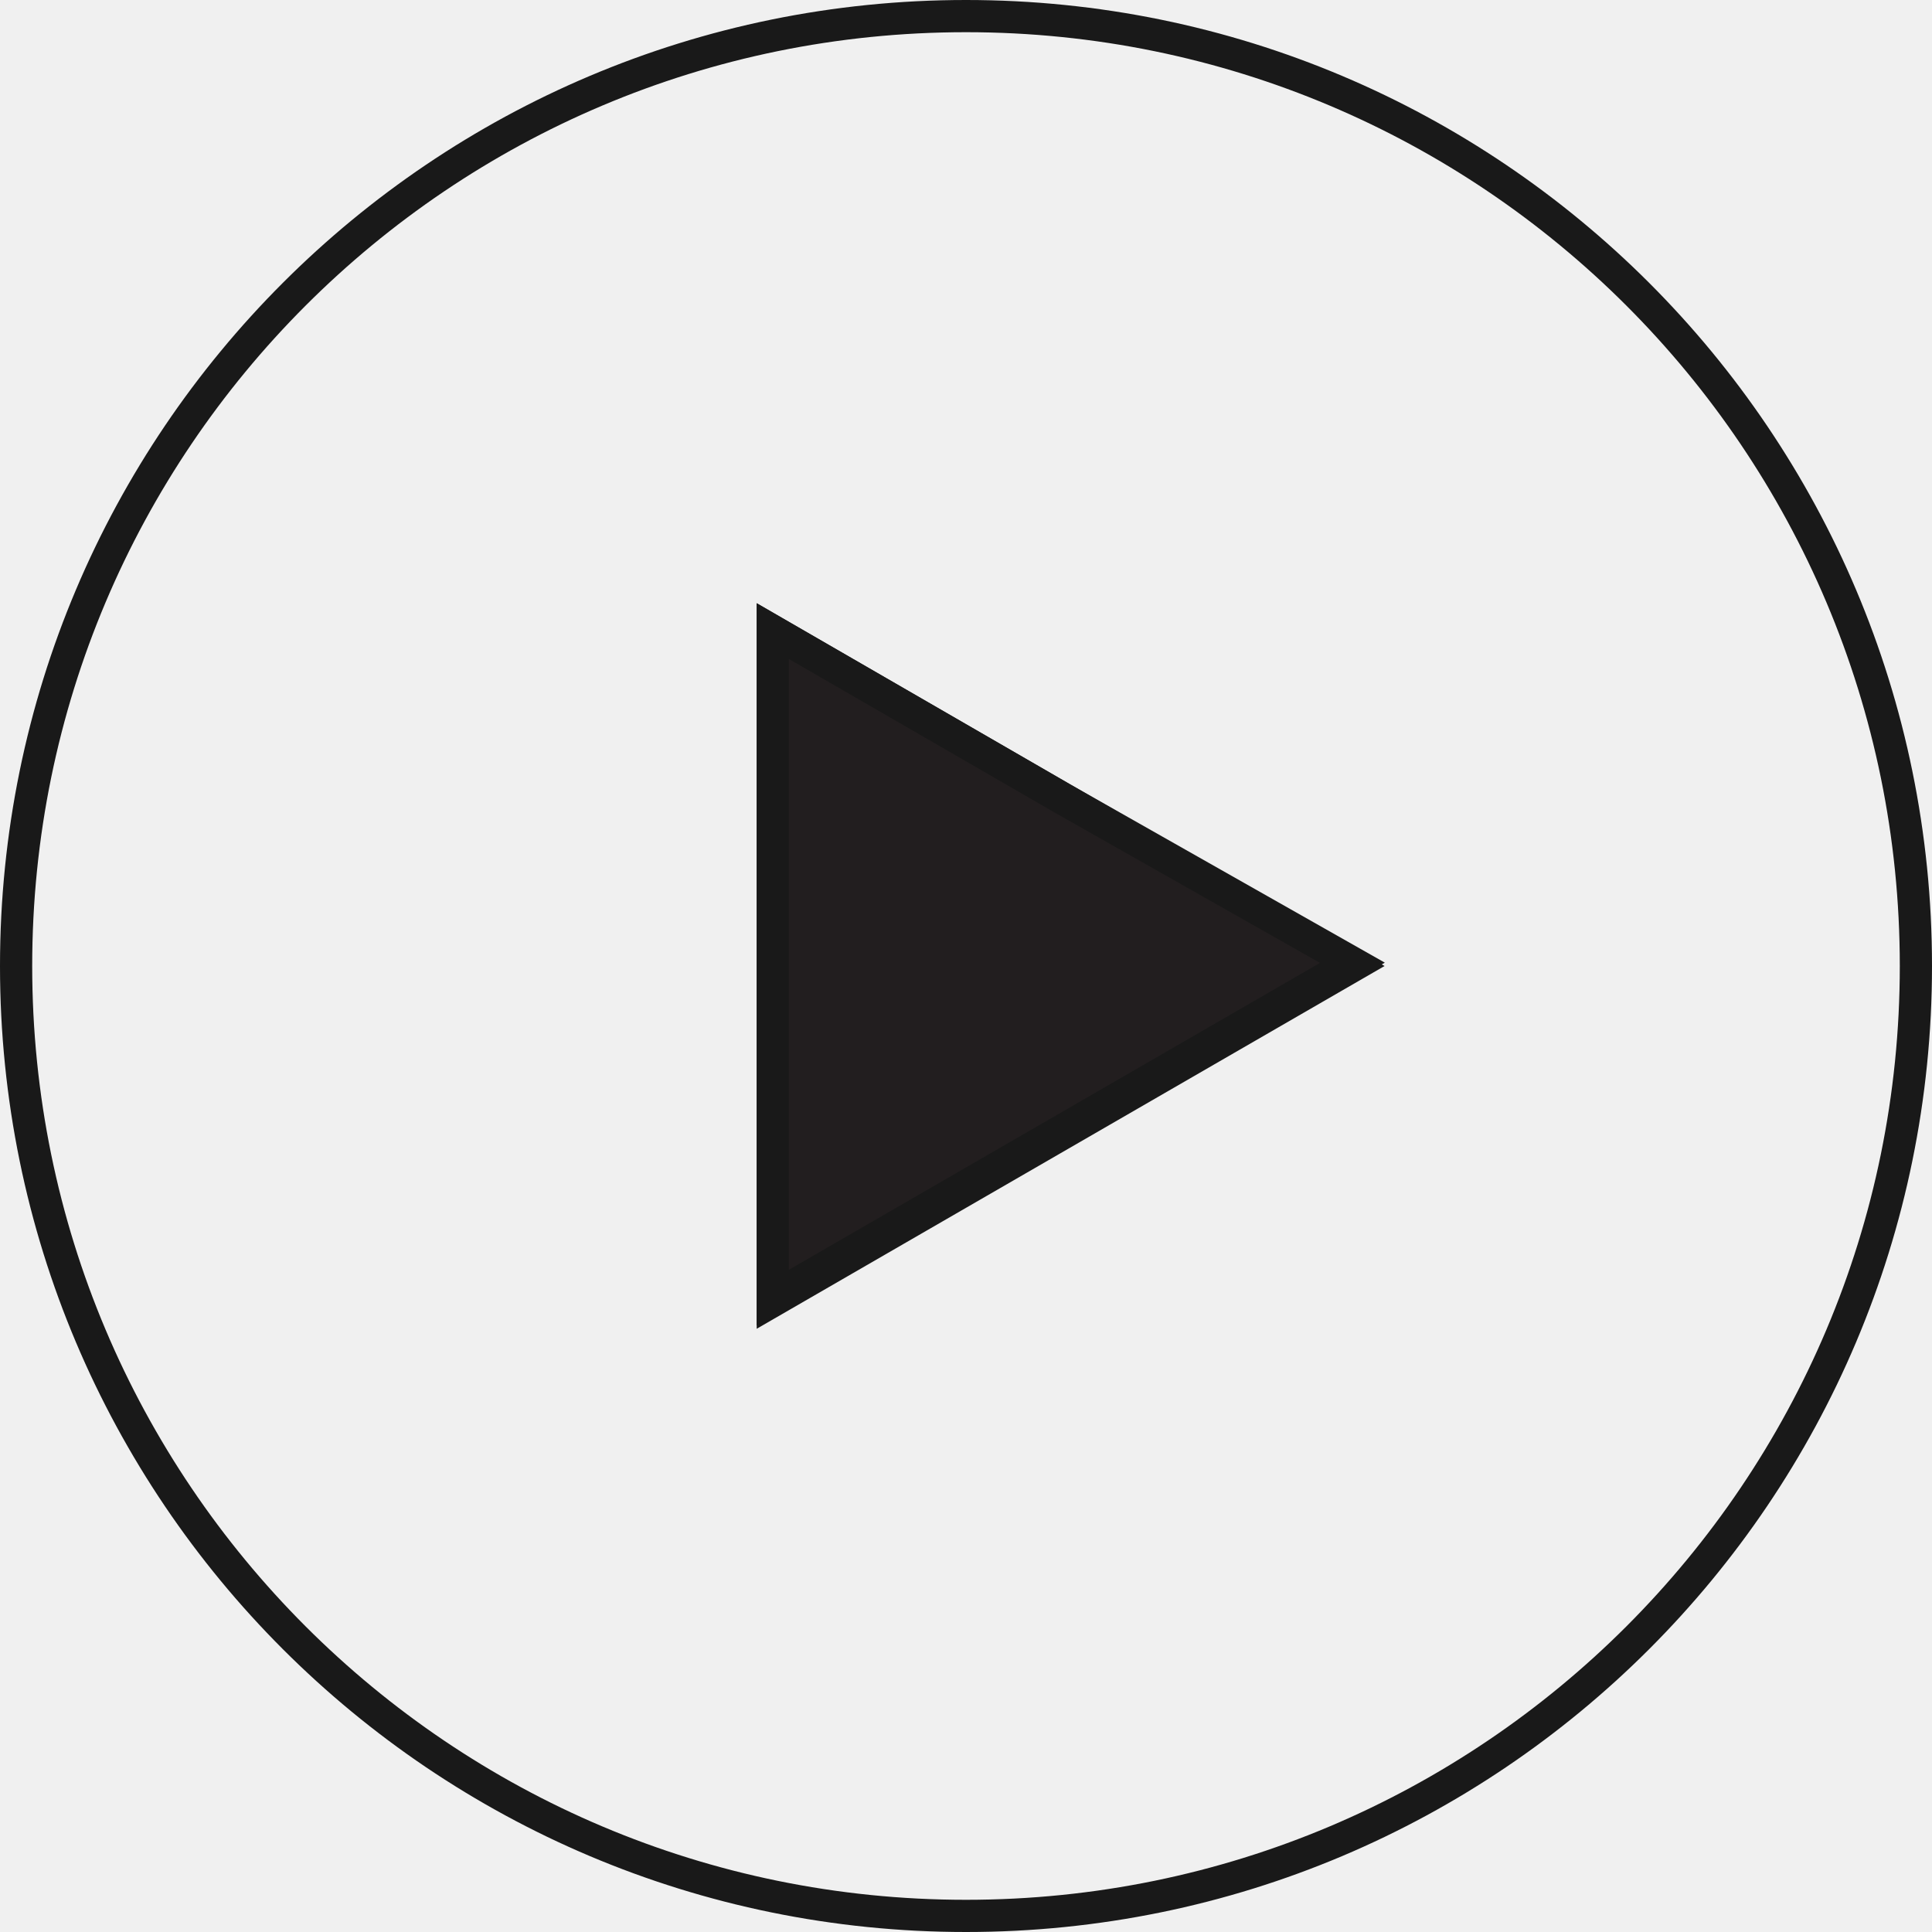
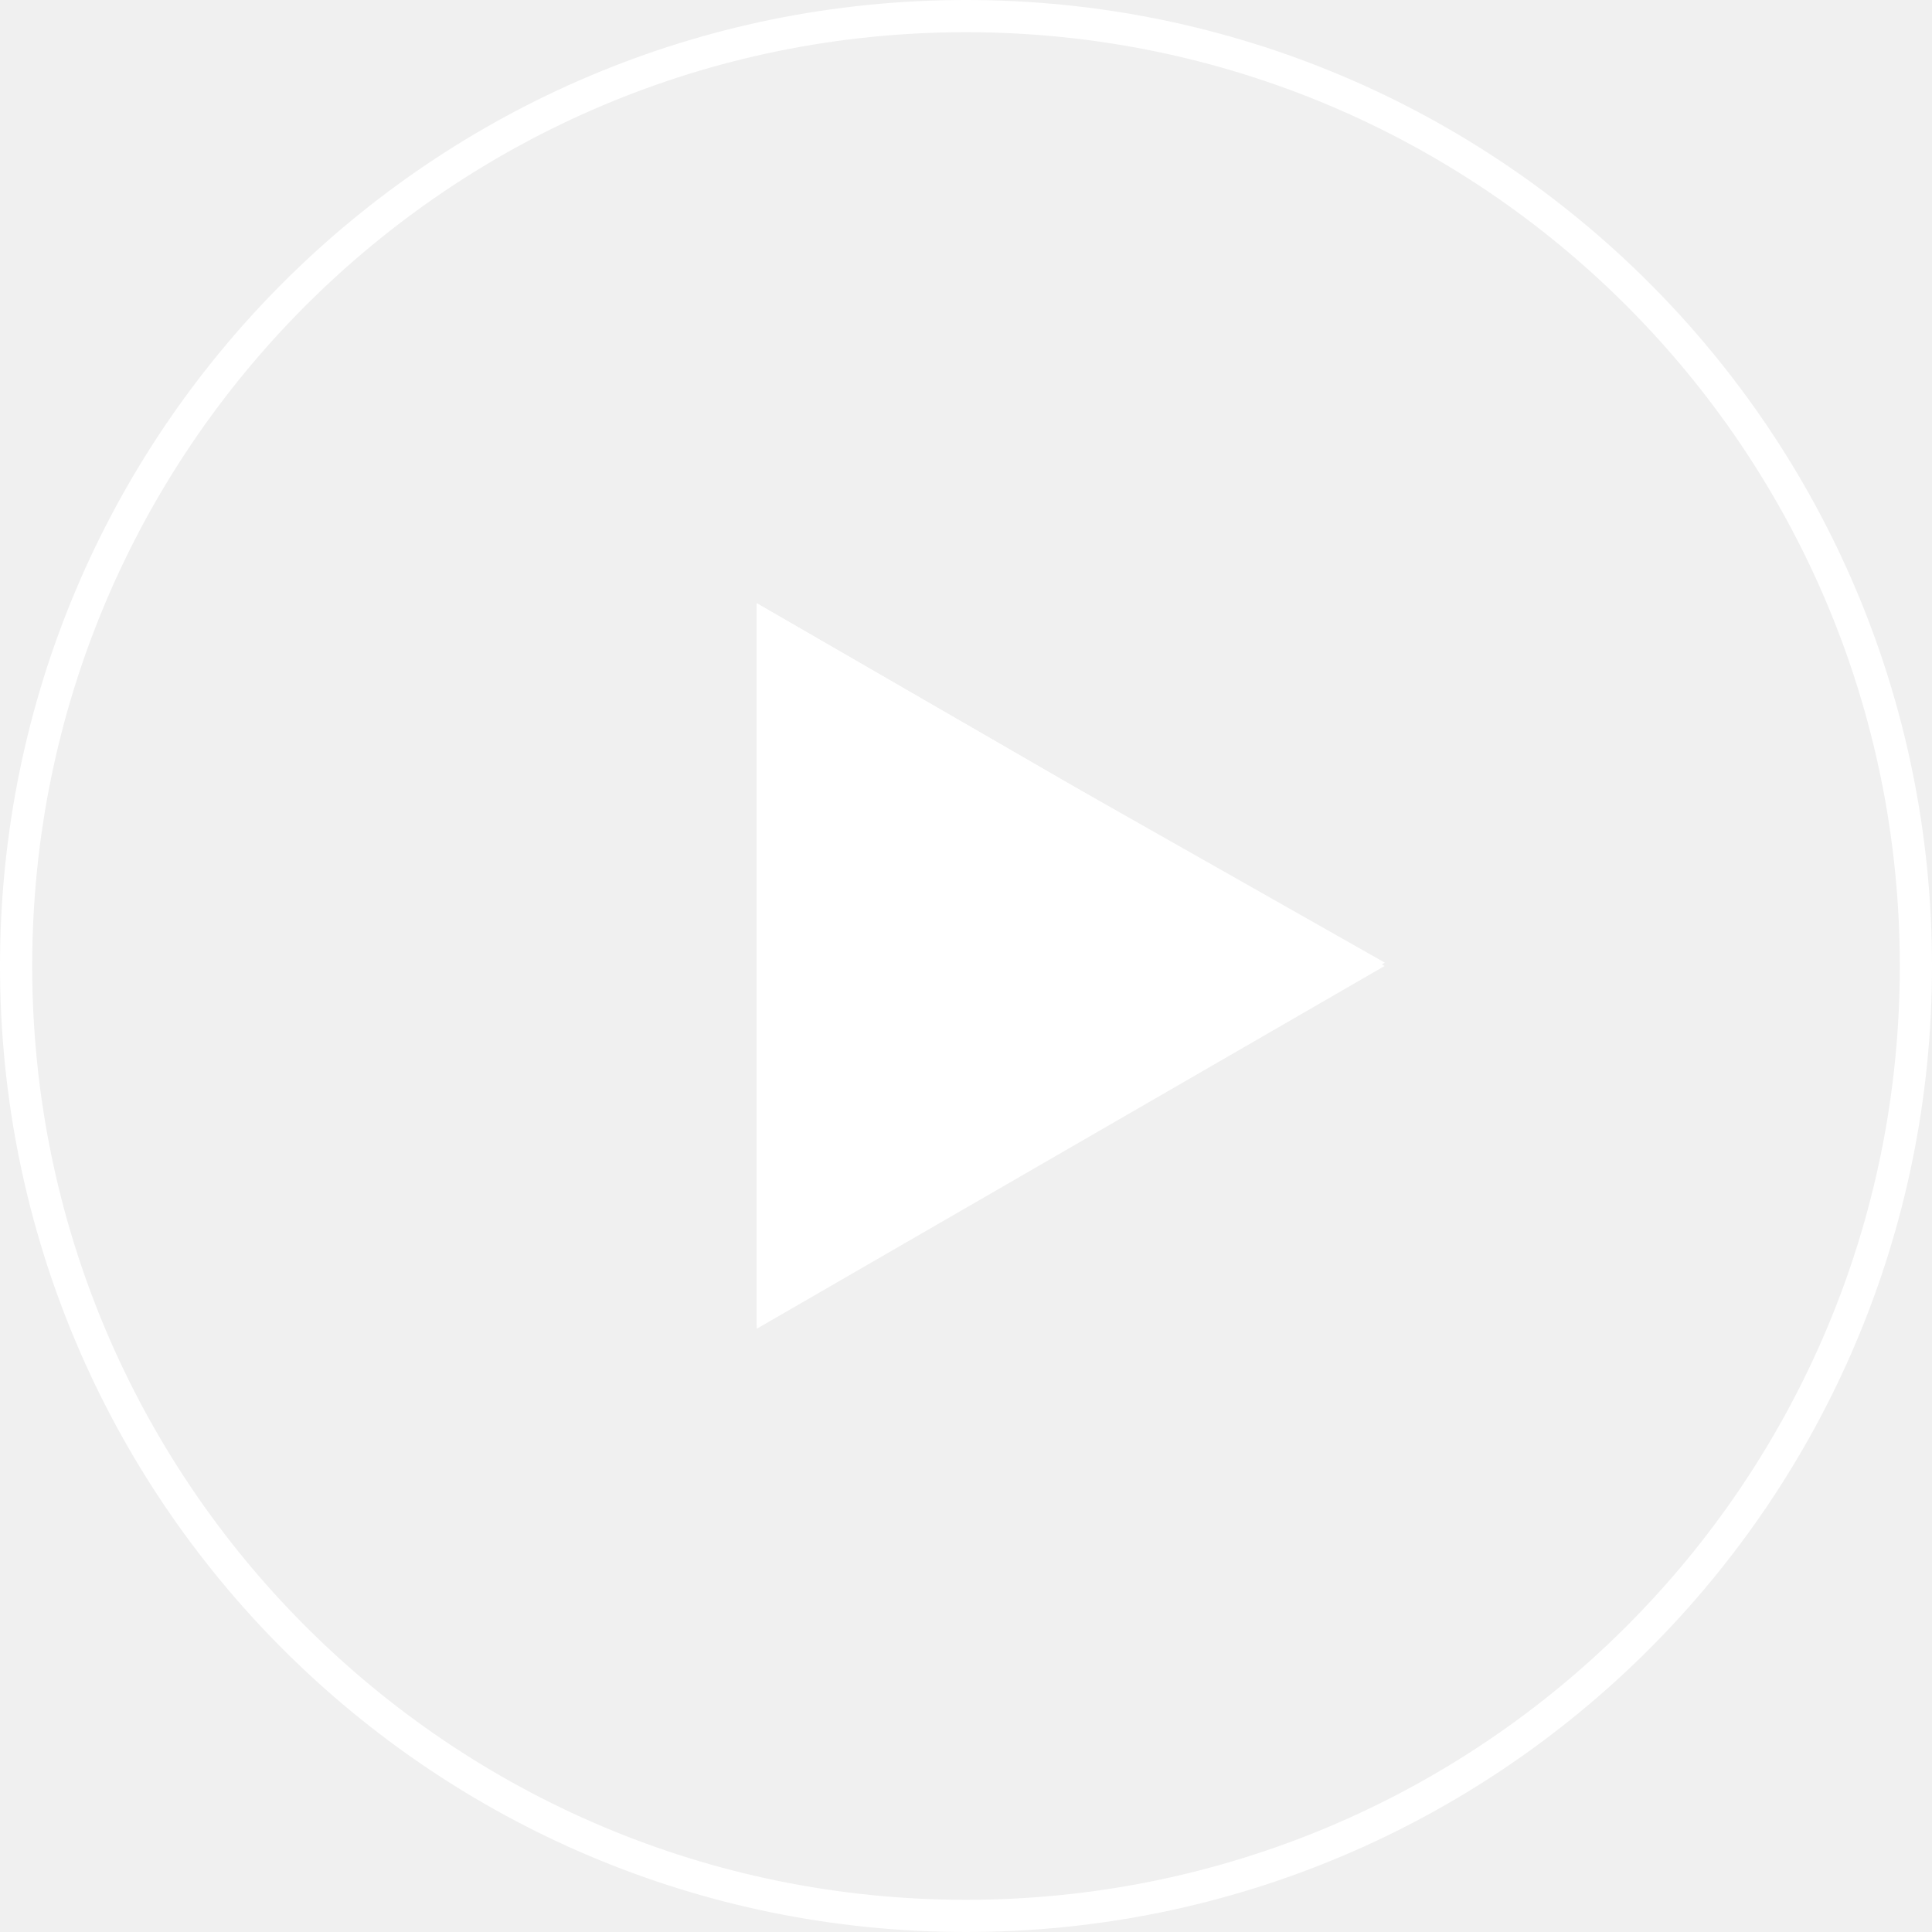
<svg xmlns="http://www.w3.org/2000/svg" version="1.1" id="Laag_1" x="0px" y="0px" viewBox="0 0 60 60" style="enable-background:new 0 0 60 60;" xml:space="preserve">
  <style type="text/css">
- 	.st0{fill:none;stroke:#191919;}
- 	.st1{fill:#221E1F;stroke:#191919;}
+ 	.st0{fill:none;stroke:#FFFFFF;}
+ 	.st1{fill:#FFFFFF;stroke:#FFFFFF;}
</style>
  <path class="st0" d="M30,0.5C13.7,0.5,0.5,13.7,0.5,30S13.7,59.5,30,59.5S59.5,46.3,59.5,30S46.3,0.5,30,0.5z M24,40.4V19.6L42,30  L24,40.4z" />
  <polygon class="st1" points="33,24.8 42,29.9 33,35.1 24,40.3 24,30 24,19.6 " />
</svg>
